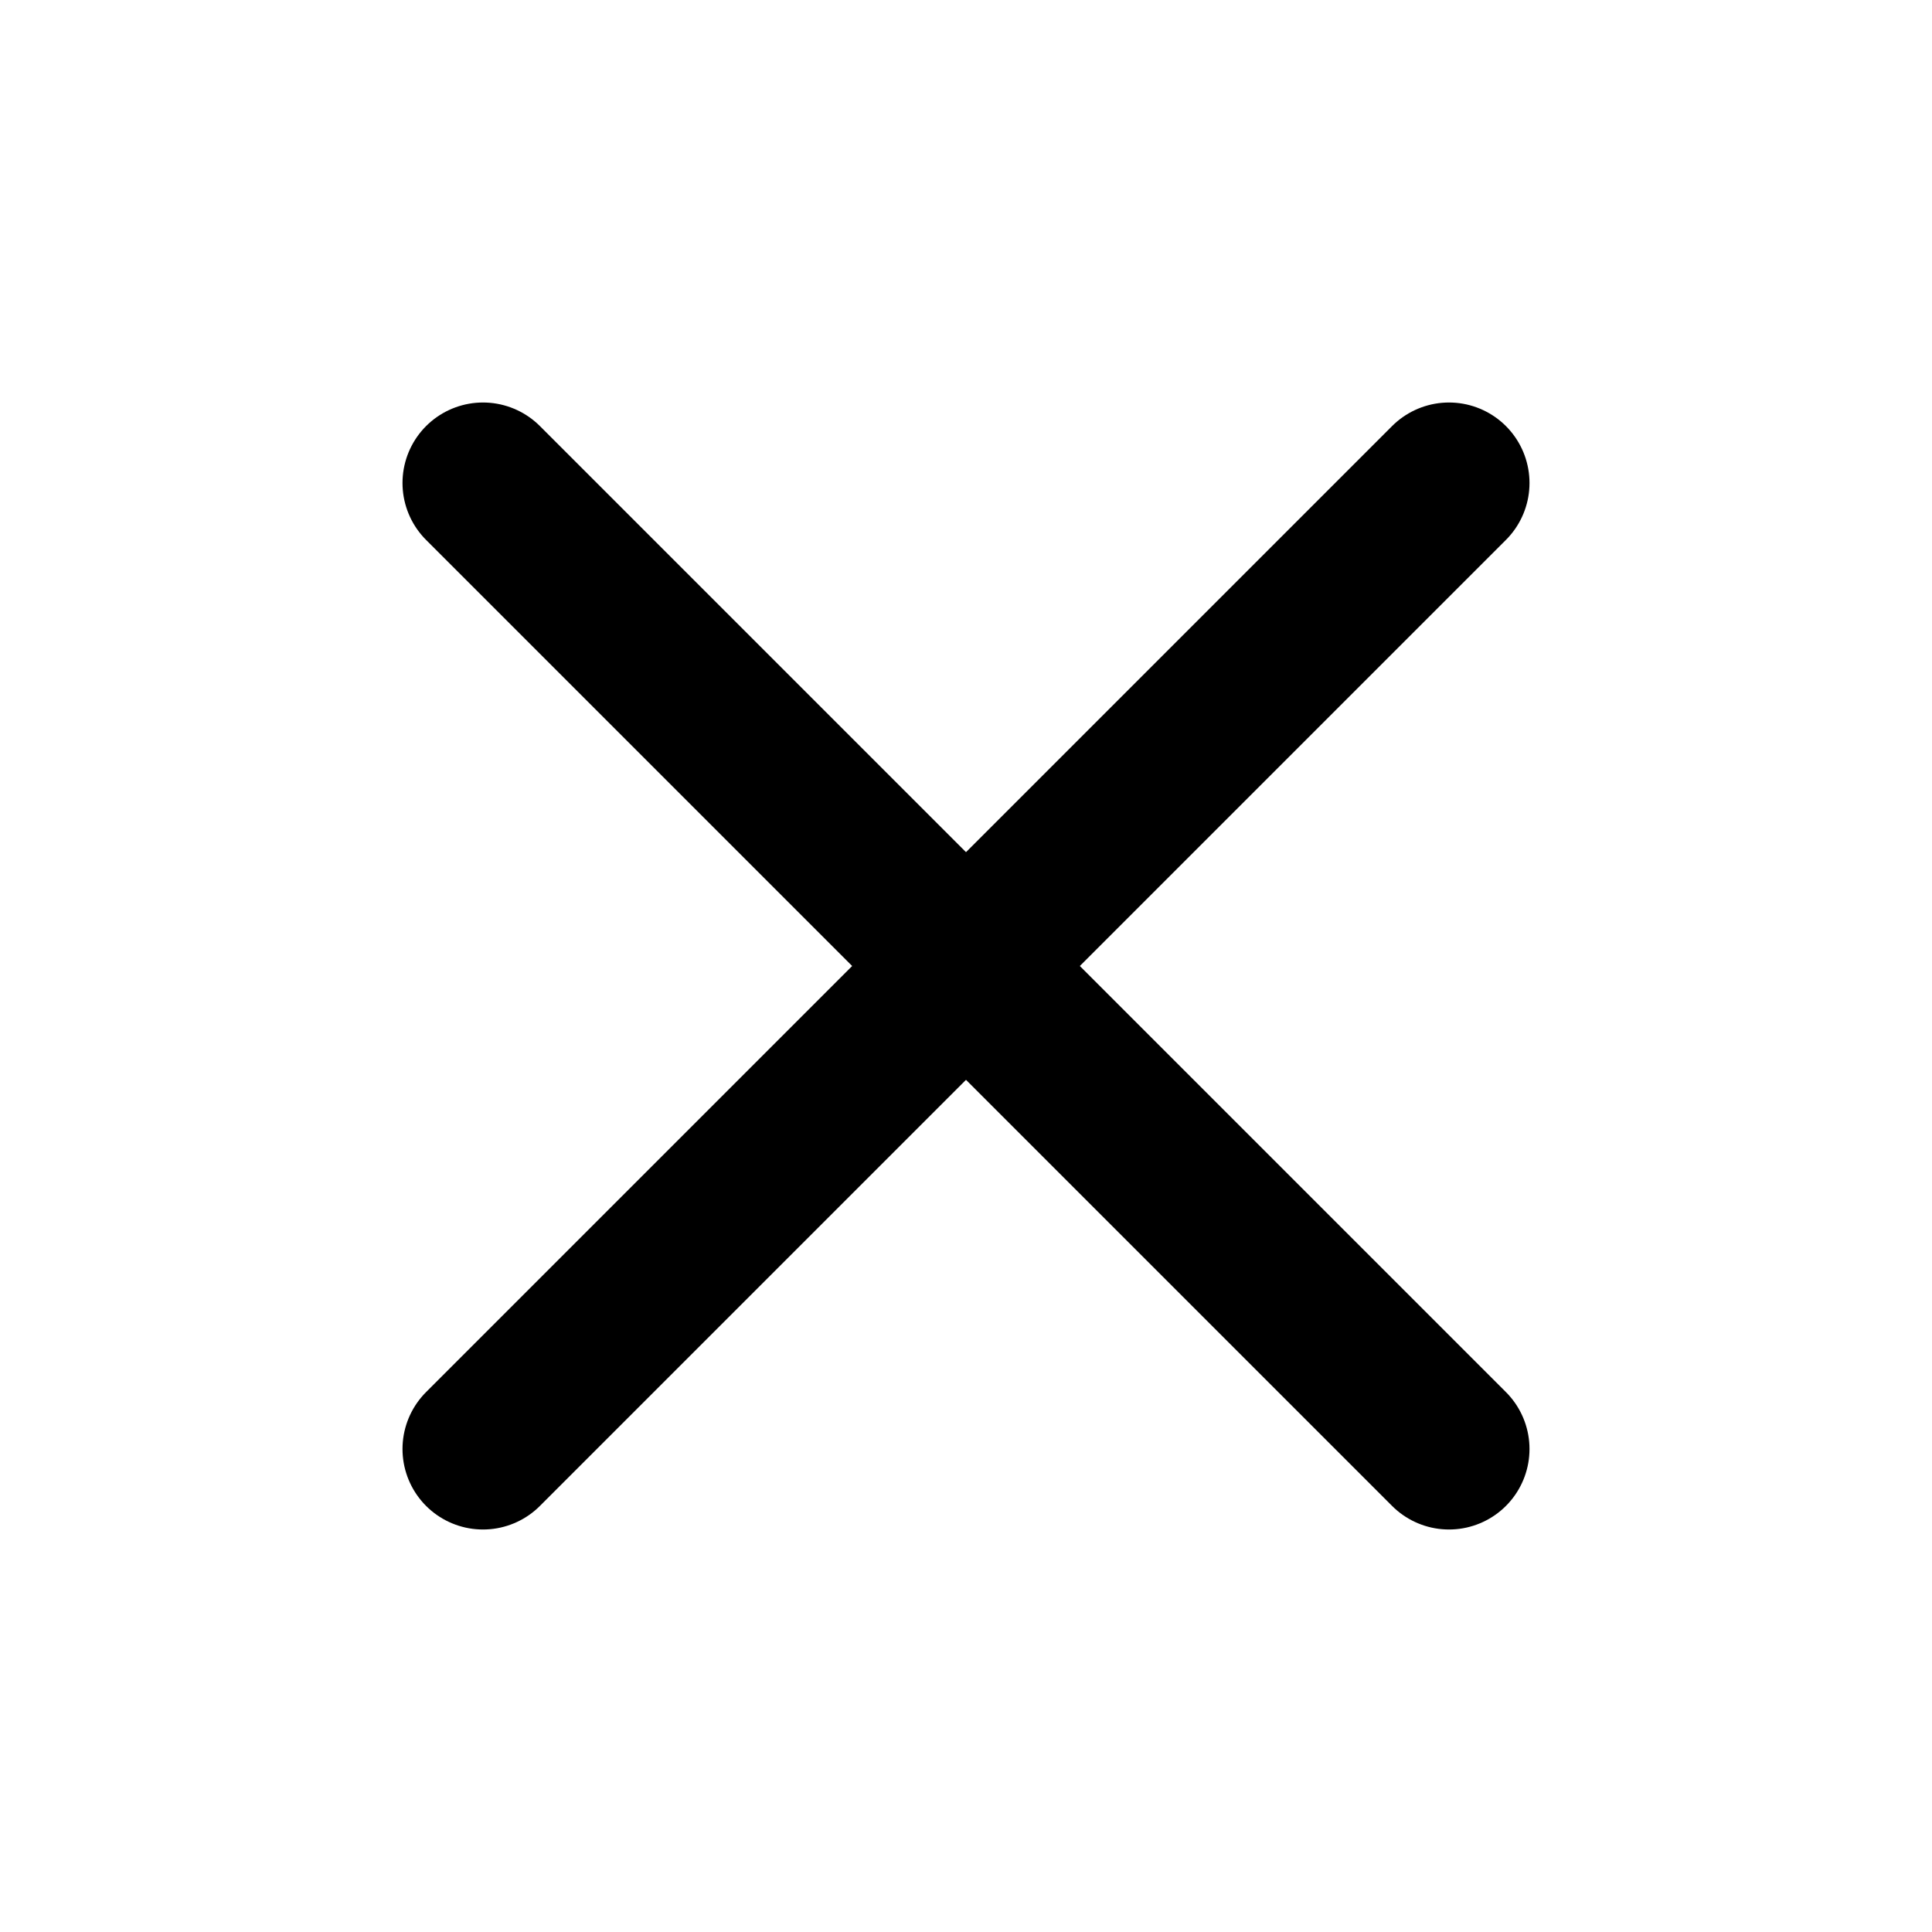
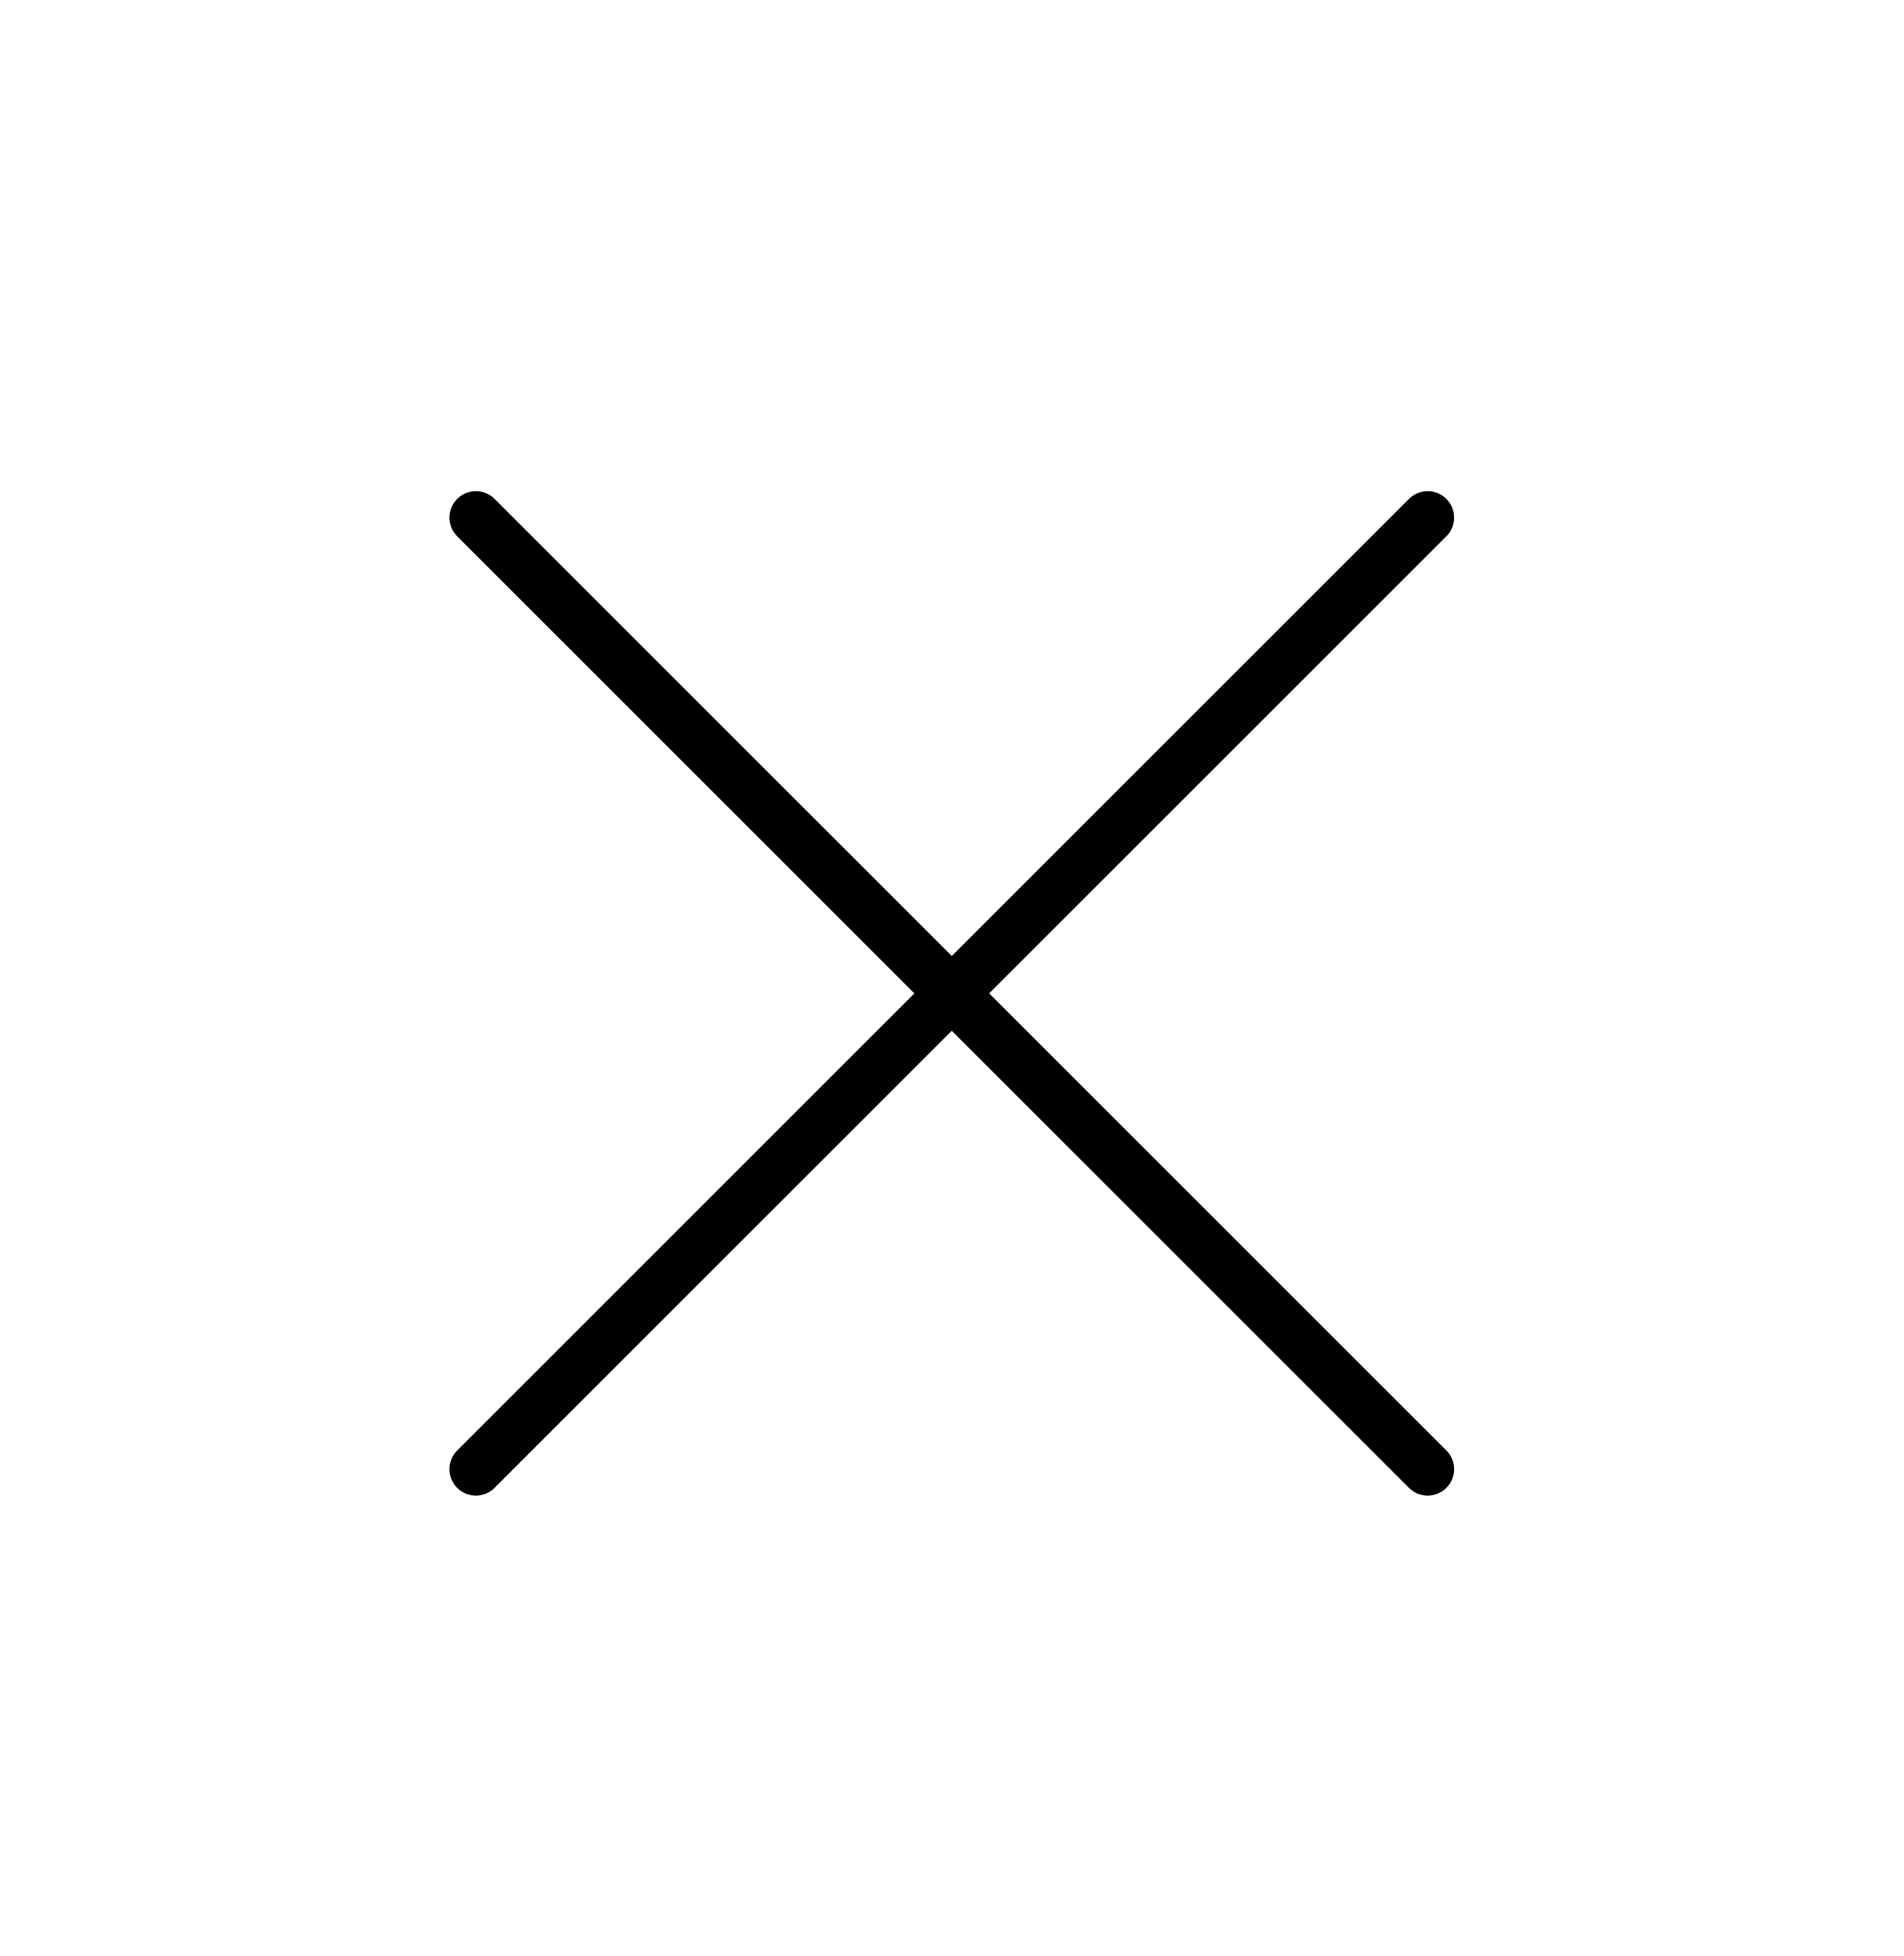
- <svg xmlns="http://www.w3.org/2000/svg" width="24" height="24" viewBox="0 0 24 24" fill="none" stroke="currentColor" stroke-width="2" stroke-linecap="round" stroke-linejoin="round" class="sc-1cchcrx-1 bNKSgQ">
-   <line x1="18" y1="6" x2="6" y2="18" />
-   <line x1="6" y1="6" x2="18" y2="18" />
+ <svg xmlns="http://www.w3.org/2000/svg" width="36" height="37" viewBox="0 0 36 37" fill="none">
+   <path d="M27 9.791L9 27.791" stroke="black" stroke-linecap="round" stroke-linejoin="round" />
+   <path d="M9 9.791L27 27.791" stroke="black" stroke-linecap="round" stroke-linejoin="round" />
</svg>
